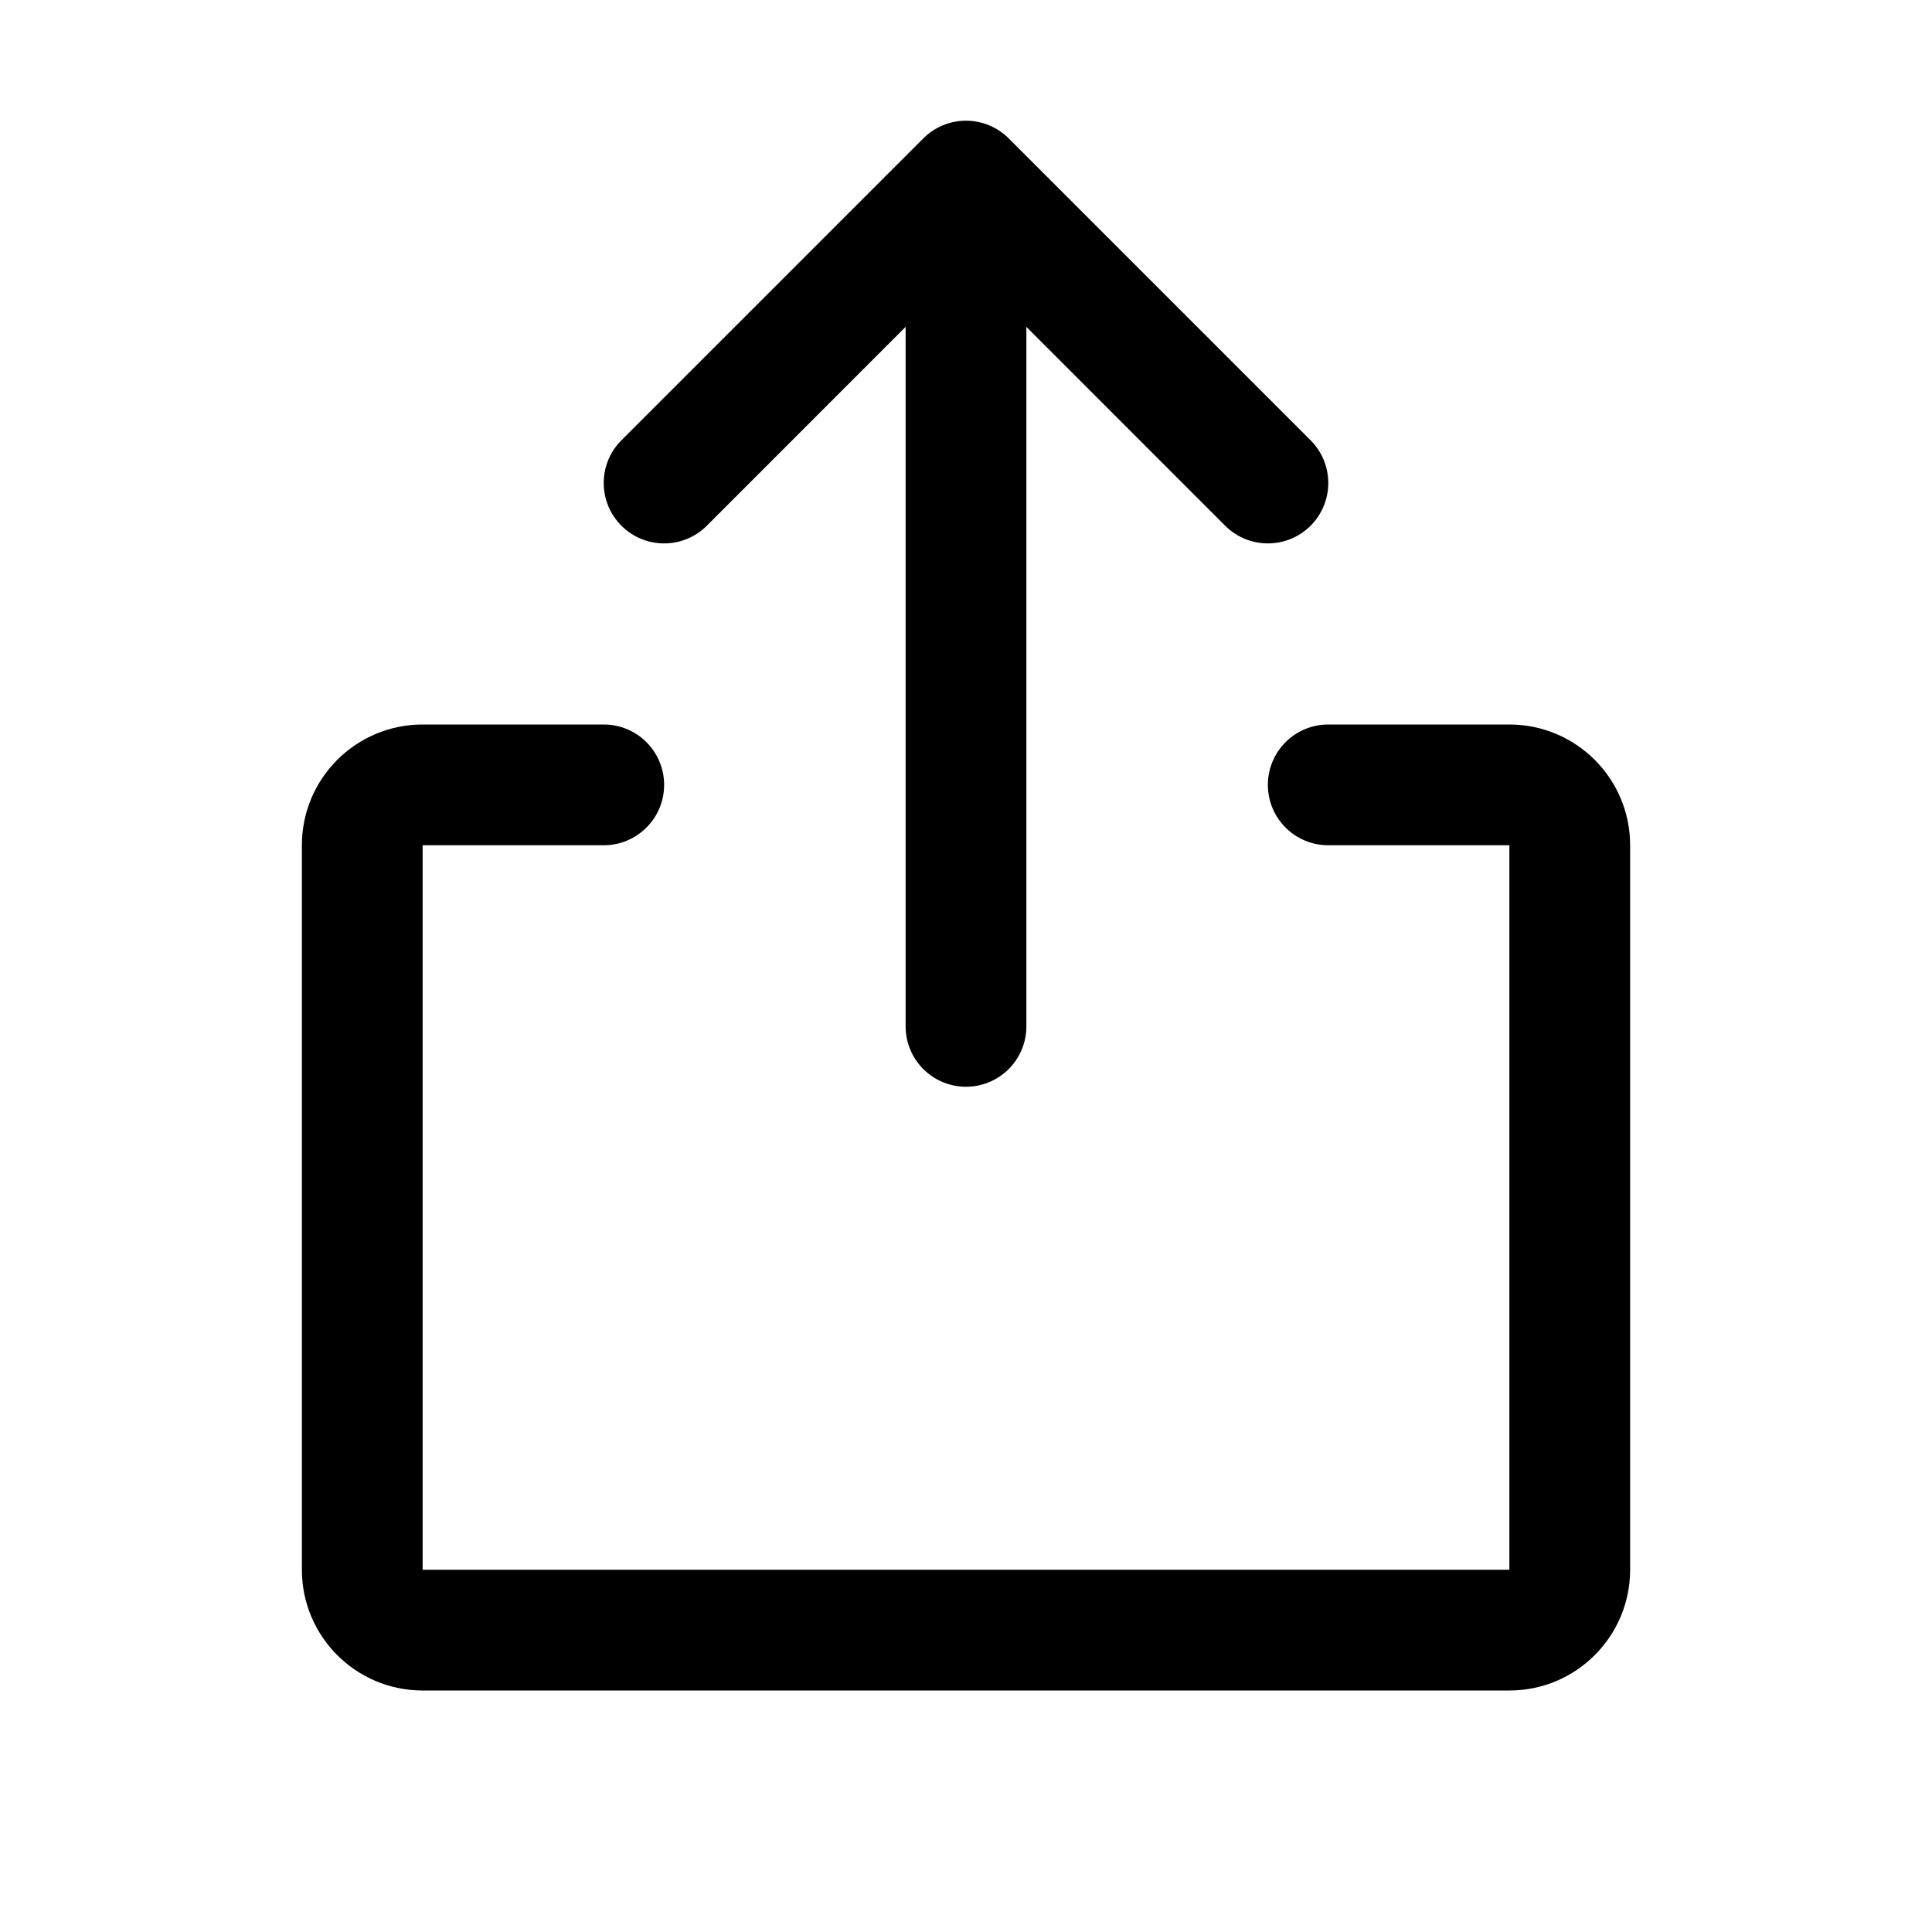
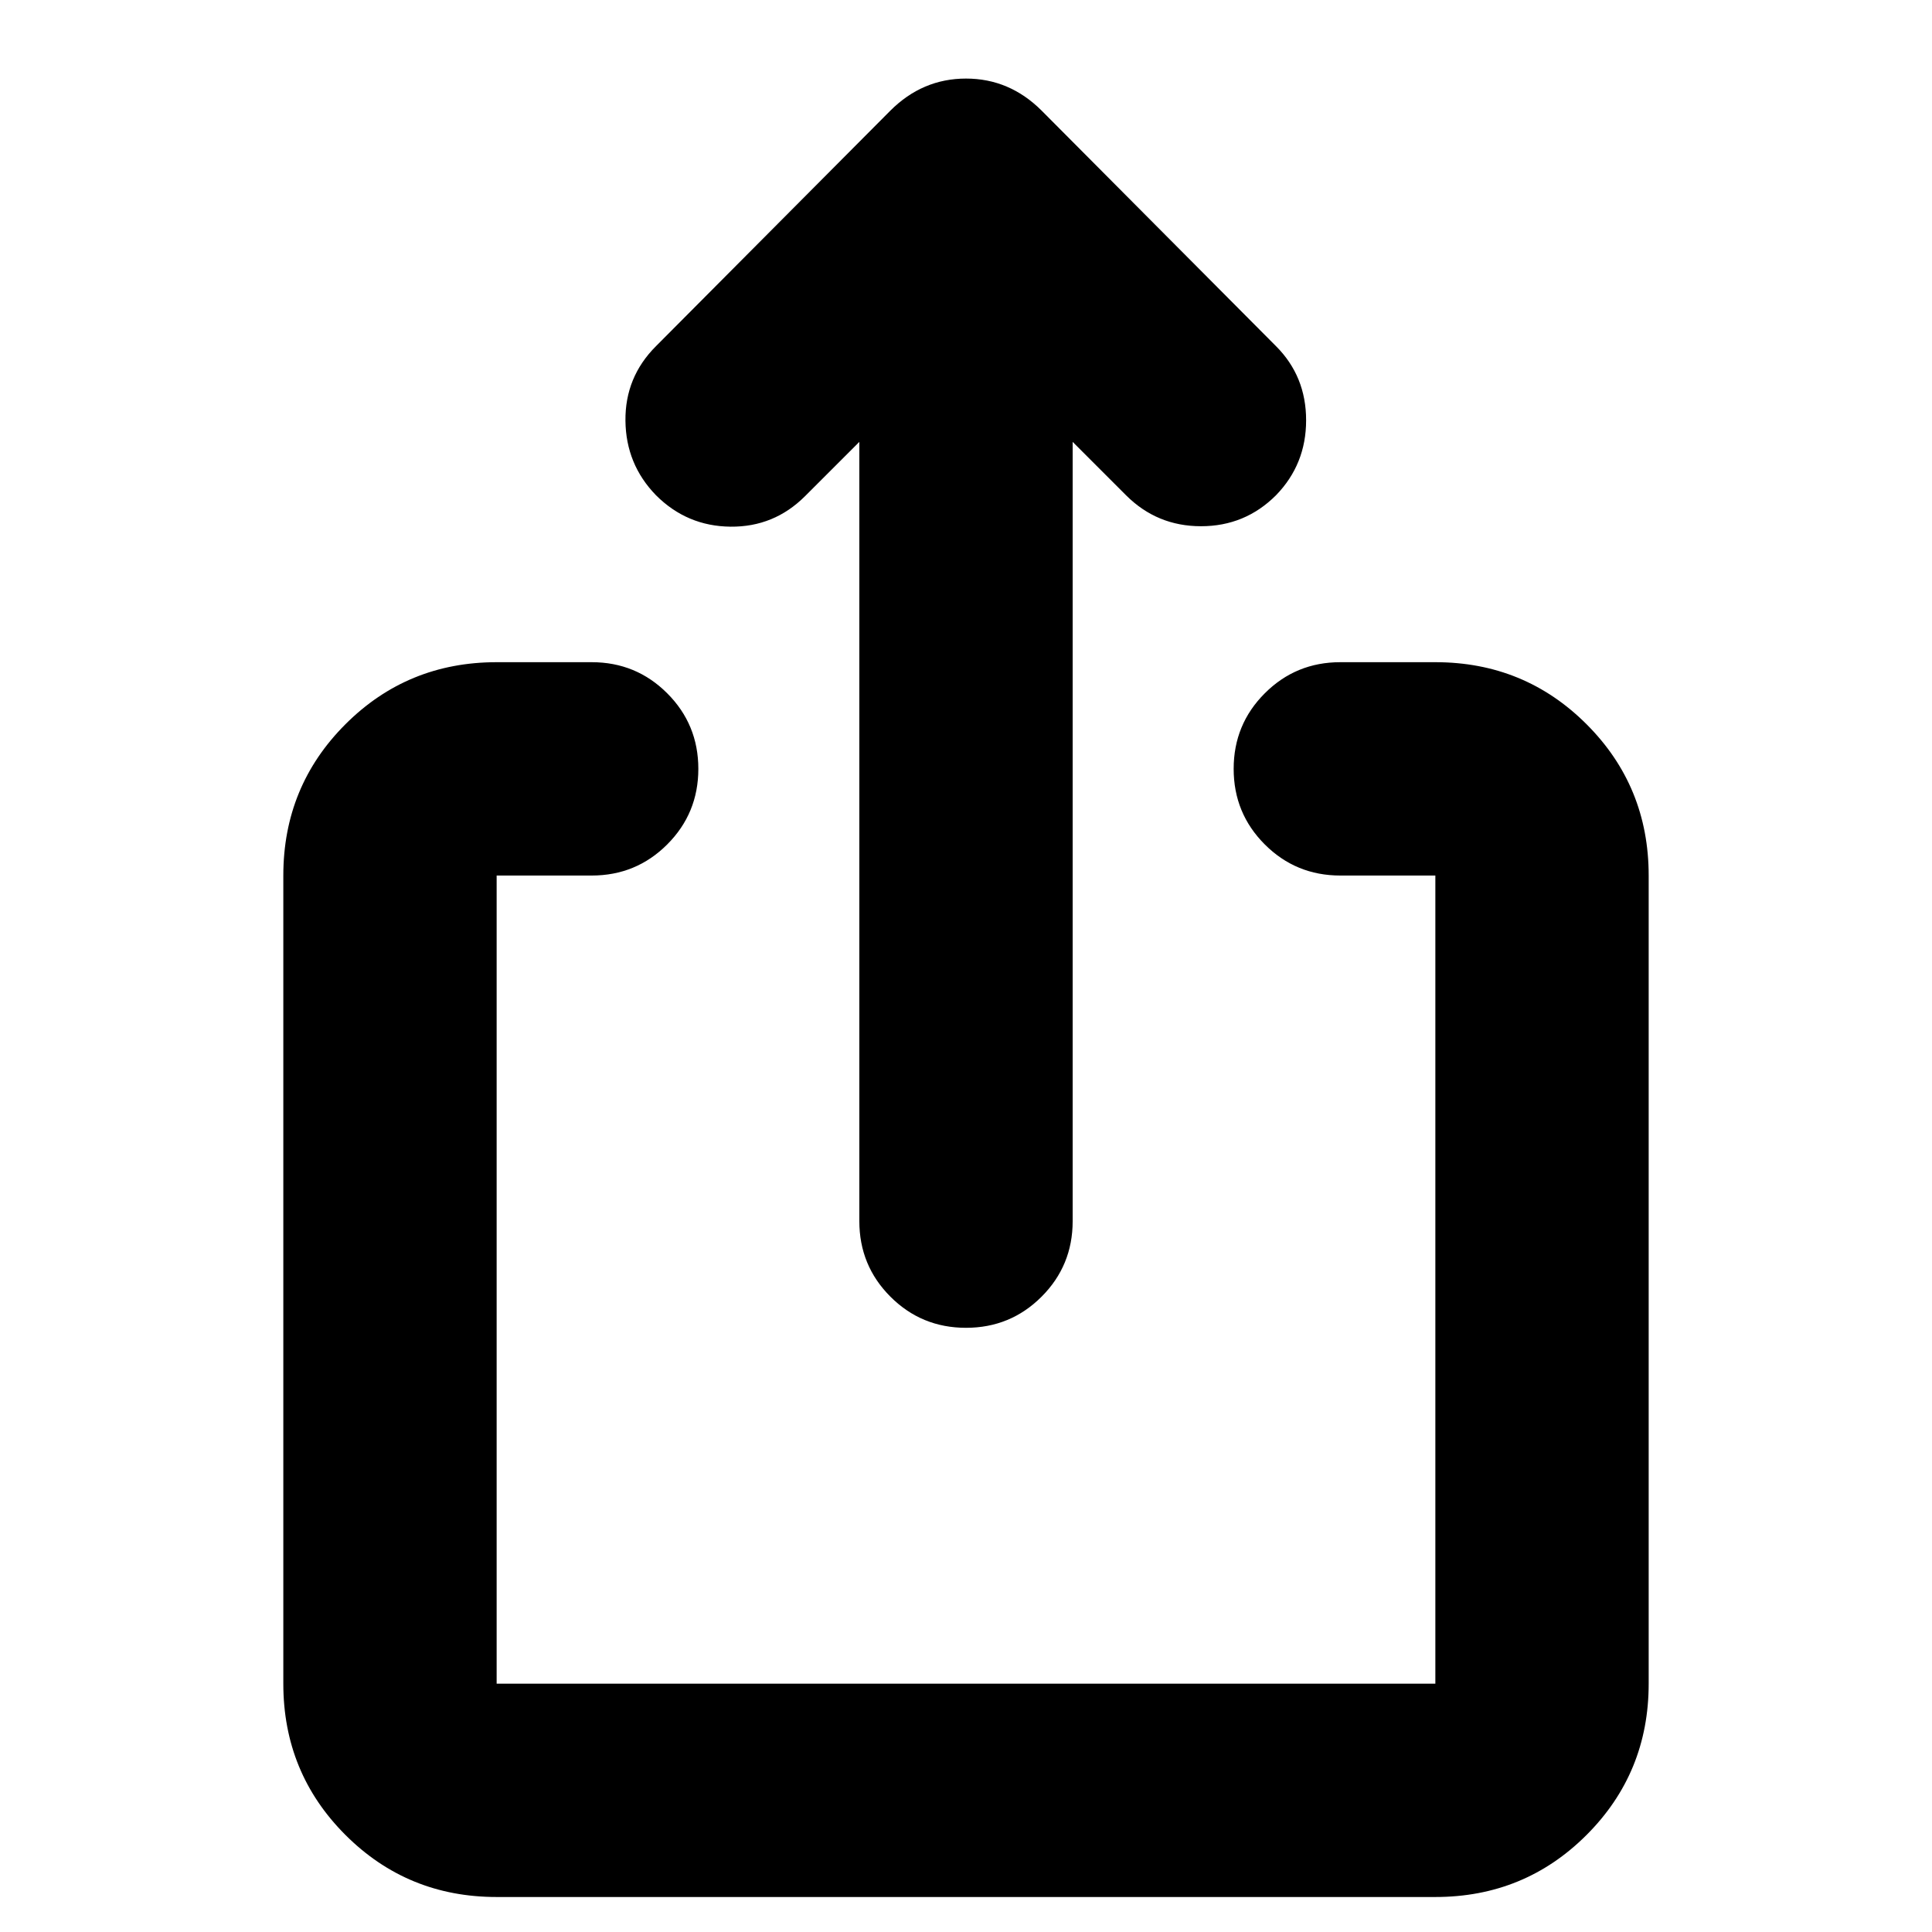
- <svg xmlns="http://www.w3.org/2000/svg" width="24" height="24" fill="#000000" viewBox="0 0 256 256">
-   <path d="M216,112v96a16,16,0,0,1-16,16H56a16,16,0,0,1-16-16V112A16,16,0,0,1,56,96H80a8,8,0,0,1,0,16H56v96H200V112H176a8,8,0,0,1,0-16h24A16,16,0,0,1,216,112ZM93.66,69.66,120,43.31V136a8,8,0,0,0,16,0V43.31l26.34,26.35a8,8,0,0,0,11.32-11.32l-40-40a8,8,0,0,0-11.32,0l-40,40A8,8,0,0,0,93.66,69.66Z" />
+ <svg xmlns="http://www.w3.org/2000/svg" height="24" viewBox="0 -960 960 960" width="24">
+   <path d="M246.78-17.39q-44.3 0-75.15-30.85-30.85-30.85-30.85-75.15v-401.56q0-44.31 30.85-75.16 30.85-30.85 75.15-30.85H294q22.09 0 37.54 15.46Q347-600.04 347-577.96q0 22.09-15.46 37.55-15.45 15.46-37.54 15.46h-47.22v401.56h466.44v-401.56H666q-22.09 0-37.54-15.46Q613-555.87 613-577.96q0-22.08 15.46-37.54 15.45-15.46 37.54-15.46h47.22q44.3 0 75.15 30.85 30.85 30.85 30.85 75.16v401.56q0 44.3-30.85 75.15-30.85 30.85-75.15 30.85H246.78ZM427-740.43l-26.96 26.95Q384.65-698.09 363-698.3q-21.65-.22-37.04-15.61-14.96-15.39-15.18-37.05-.22-21.65 15.18-37.04l116.43-117q15.96-15.96 37.61-15.96T517.61-905l116.43 117Q649-773.04 649-751.17q0 21.87-14.96 37.26-15.39 15.39-37.26 15.39-21.87 0-37.26-15.39L533-740.43v387.21q0 22.09-15.46 37.55-15.45 15.45-37.54 15.45t-37.54-15.45Q427-331.13 427-353.22v-387.21Z" />
</svg>
